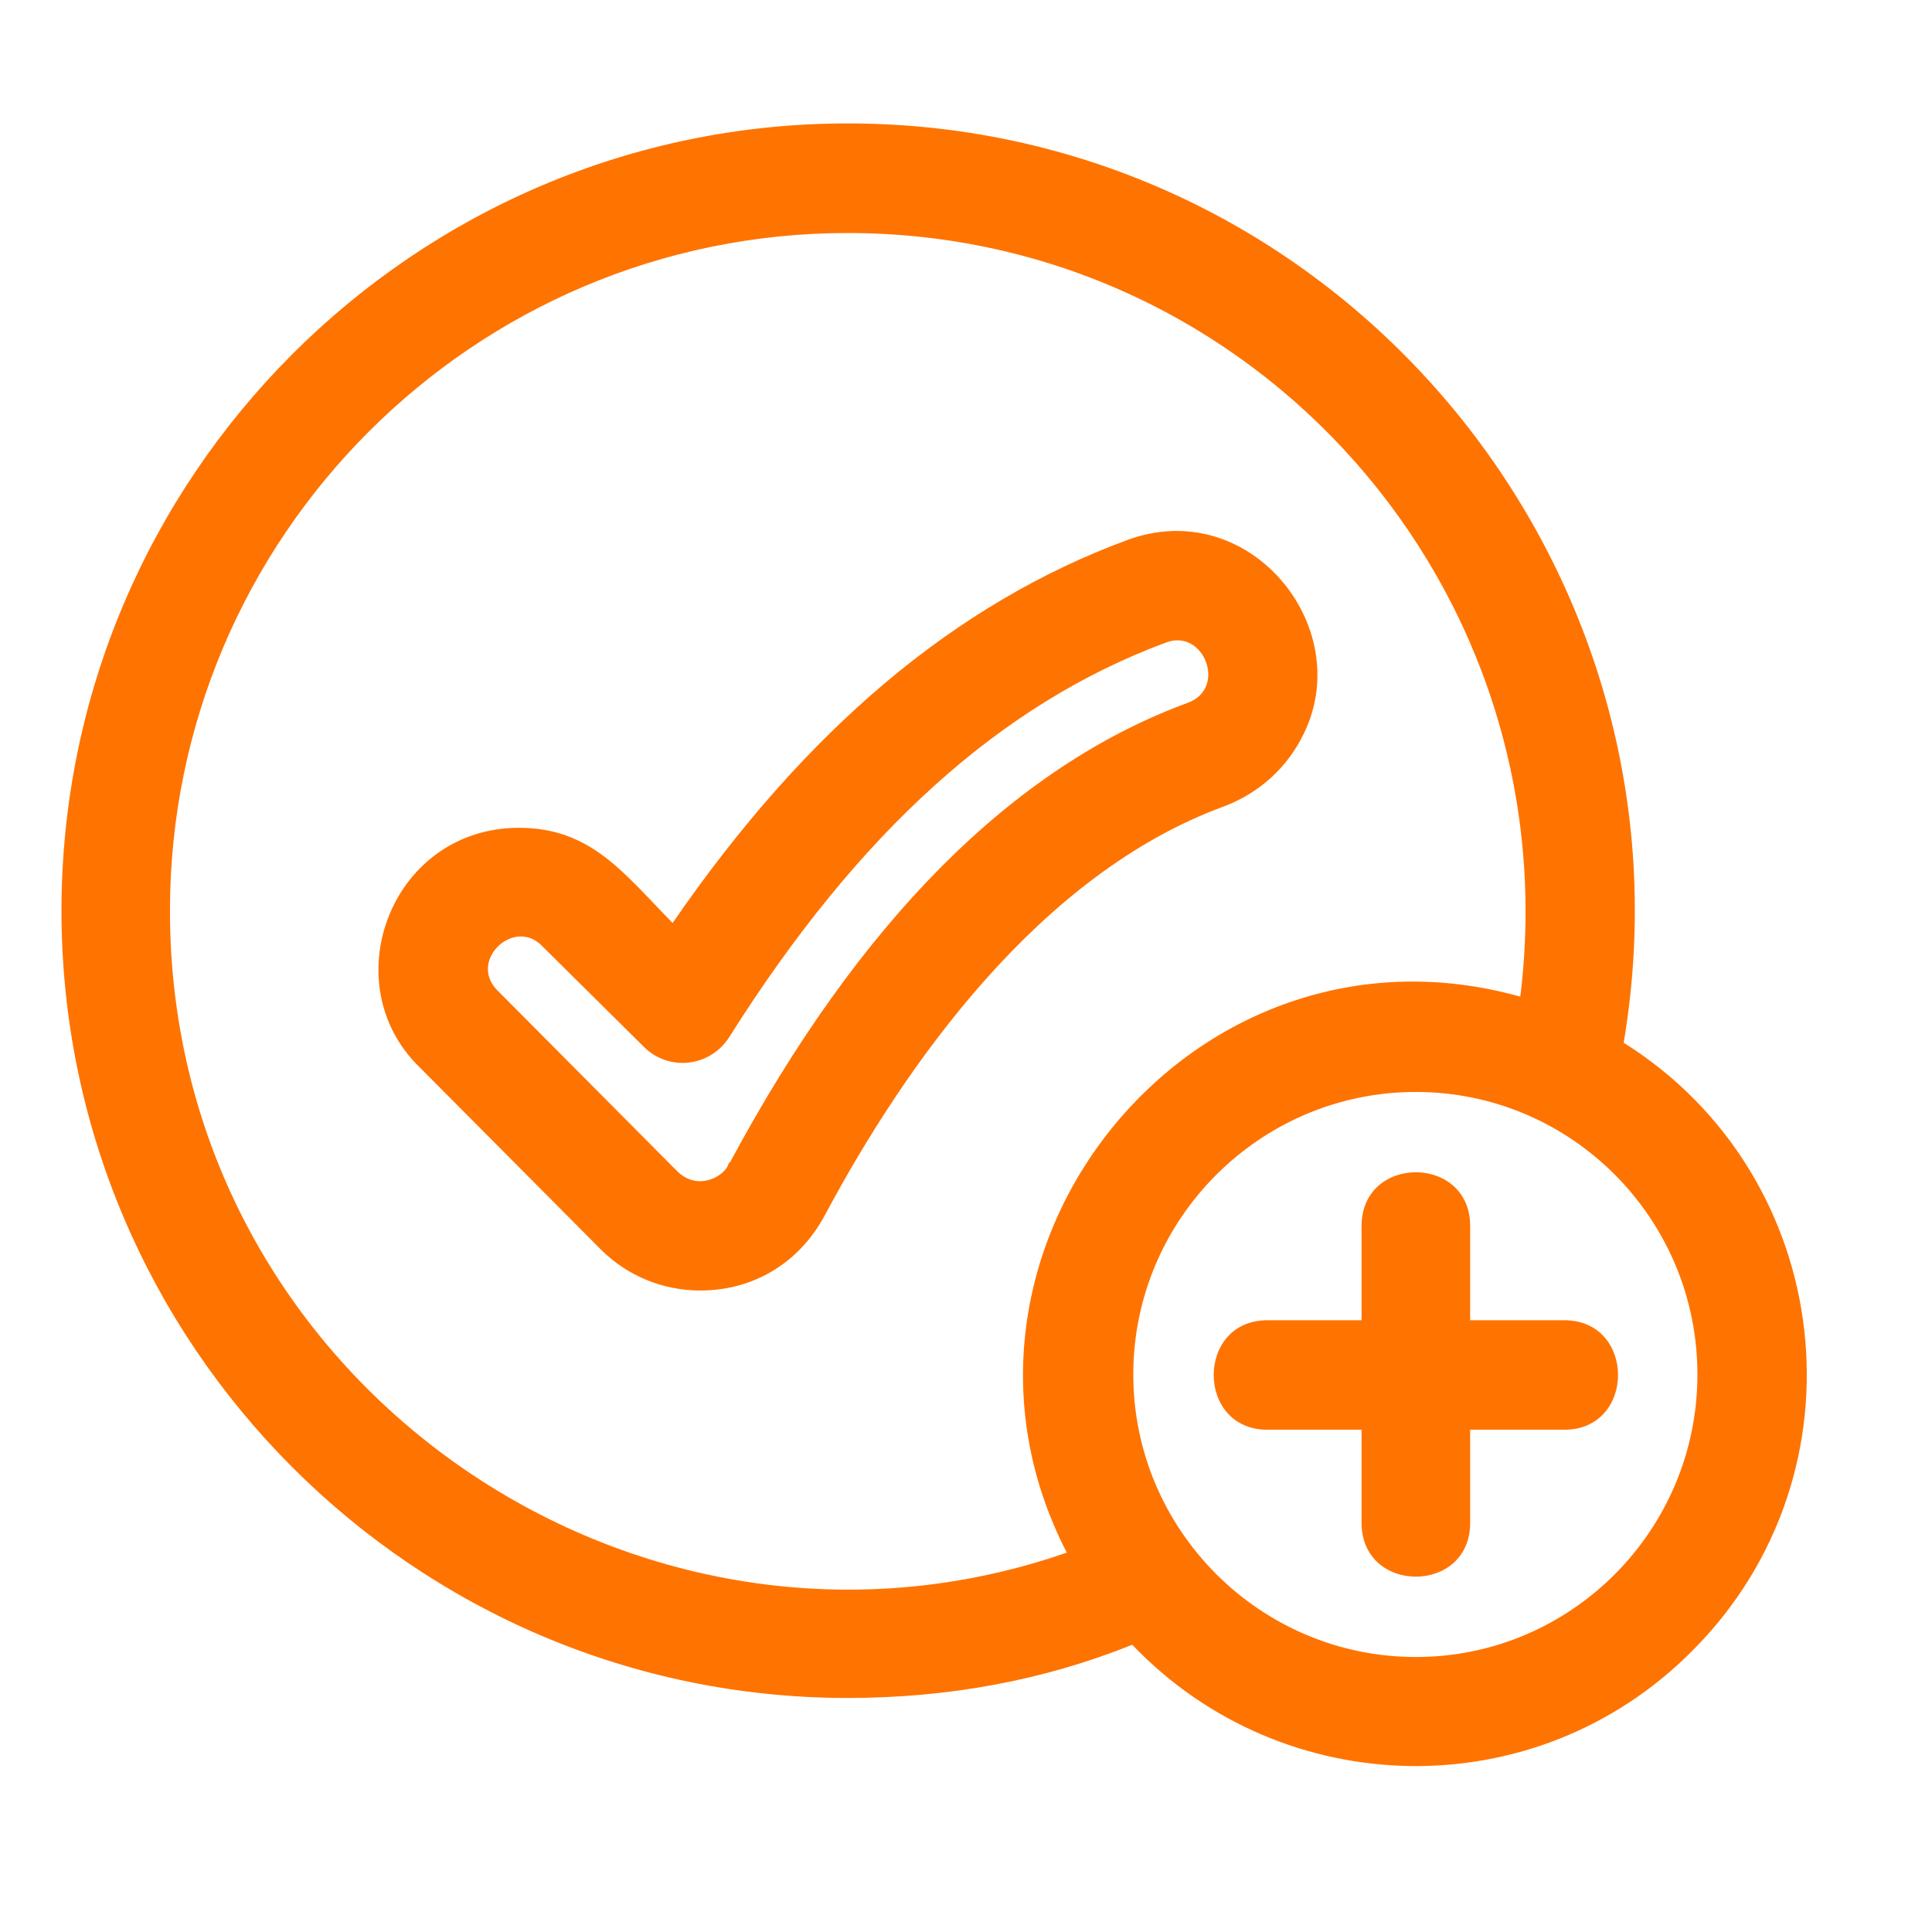
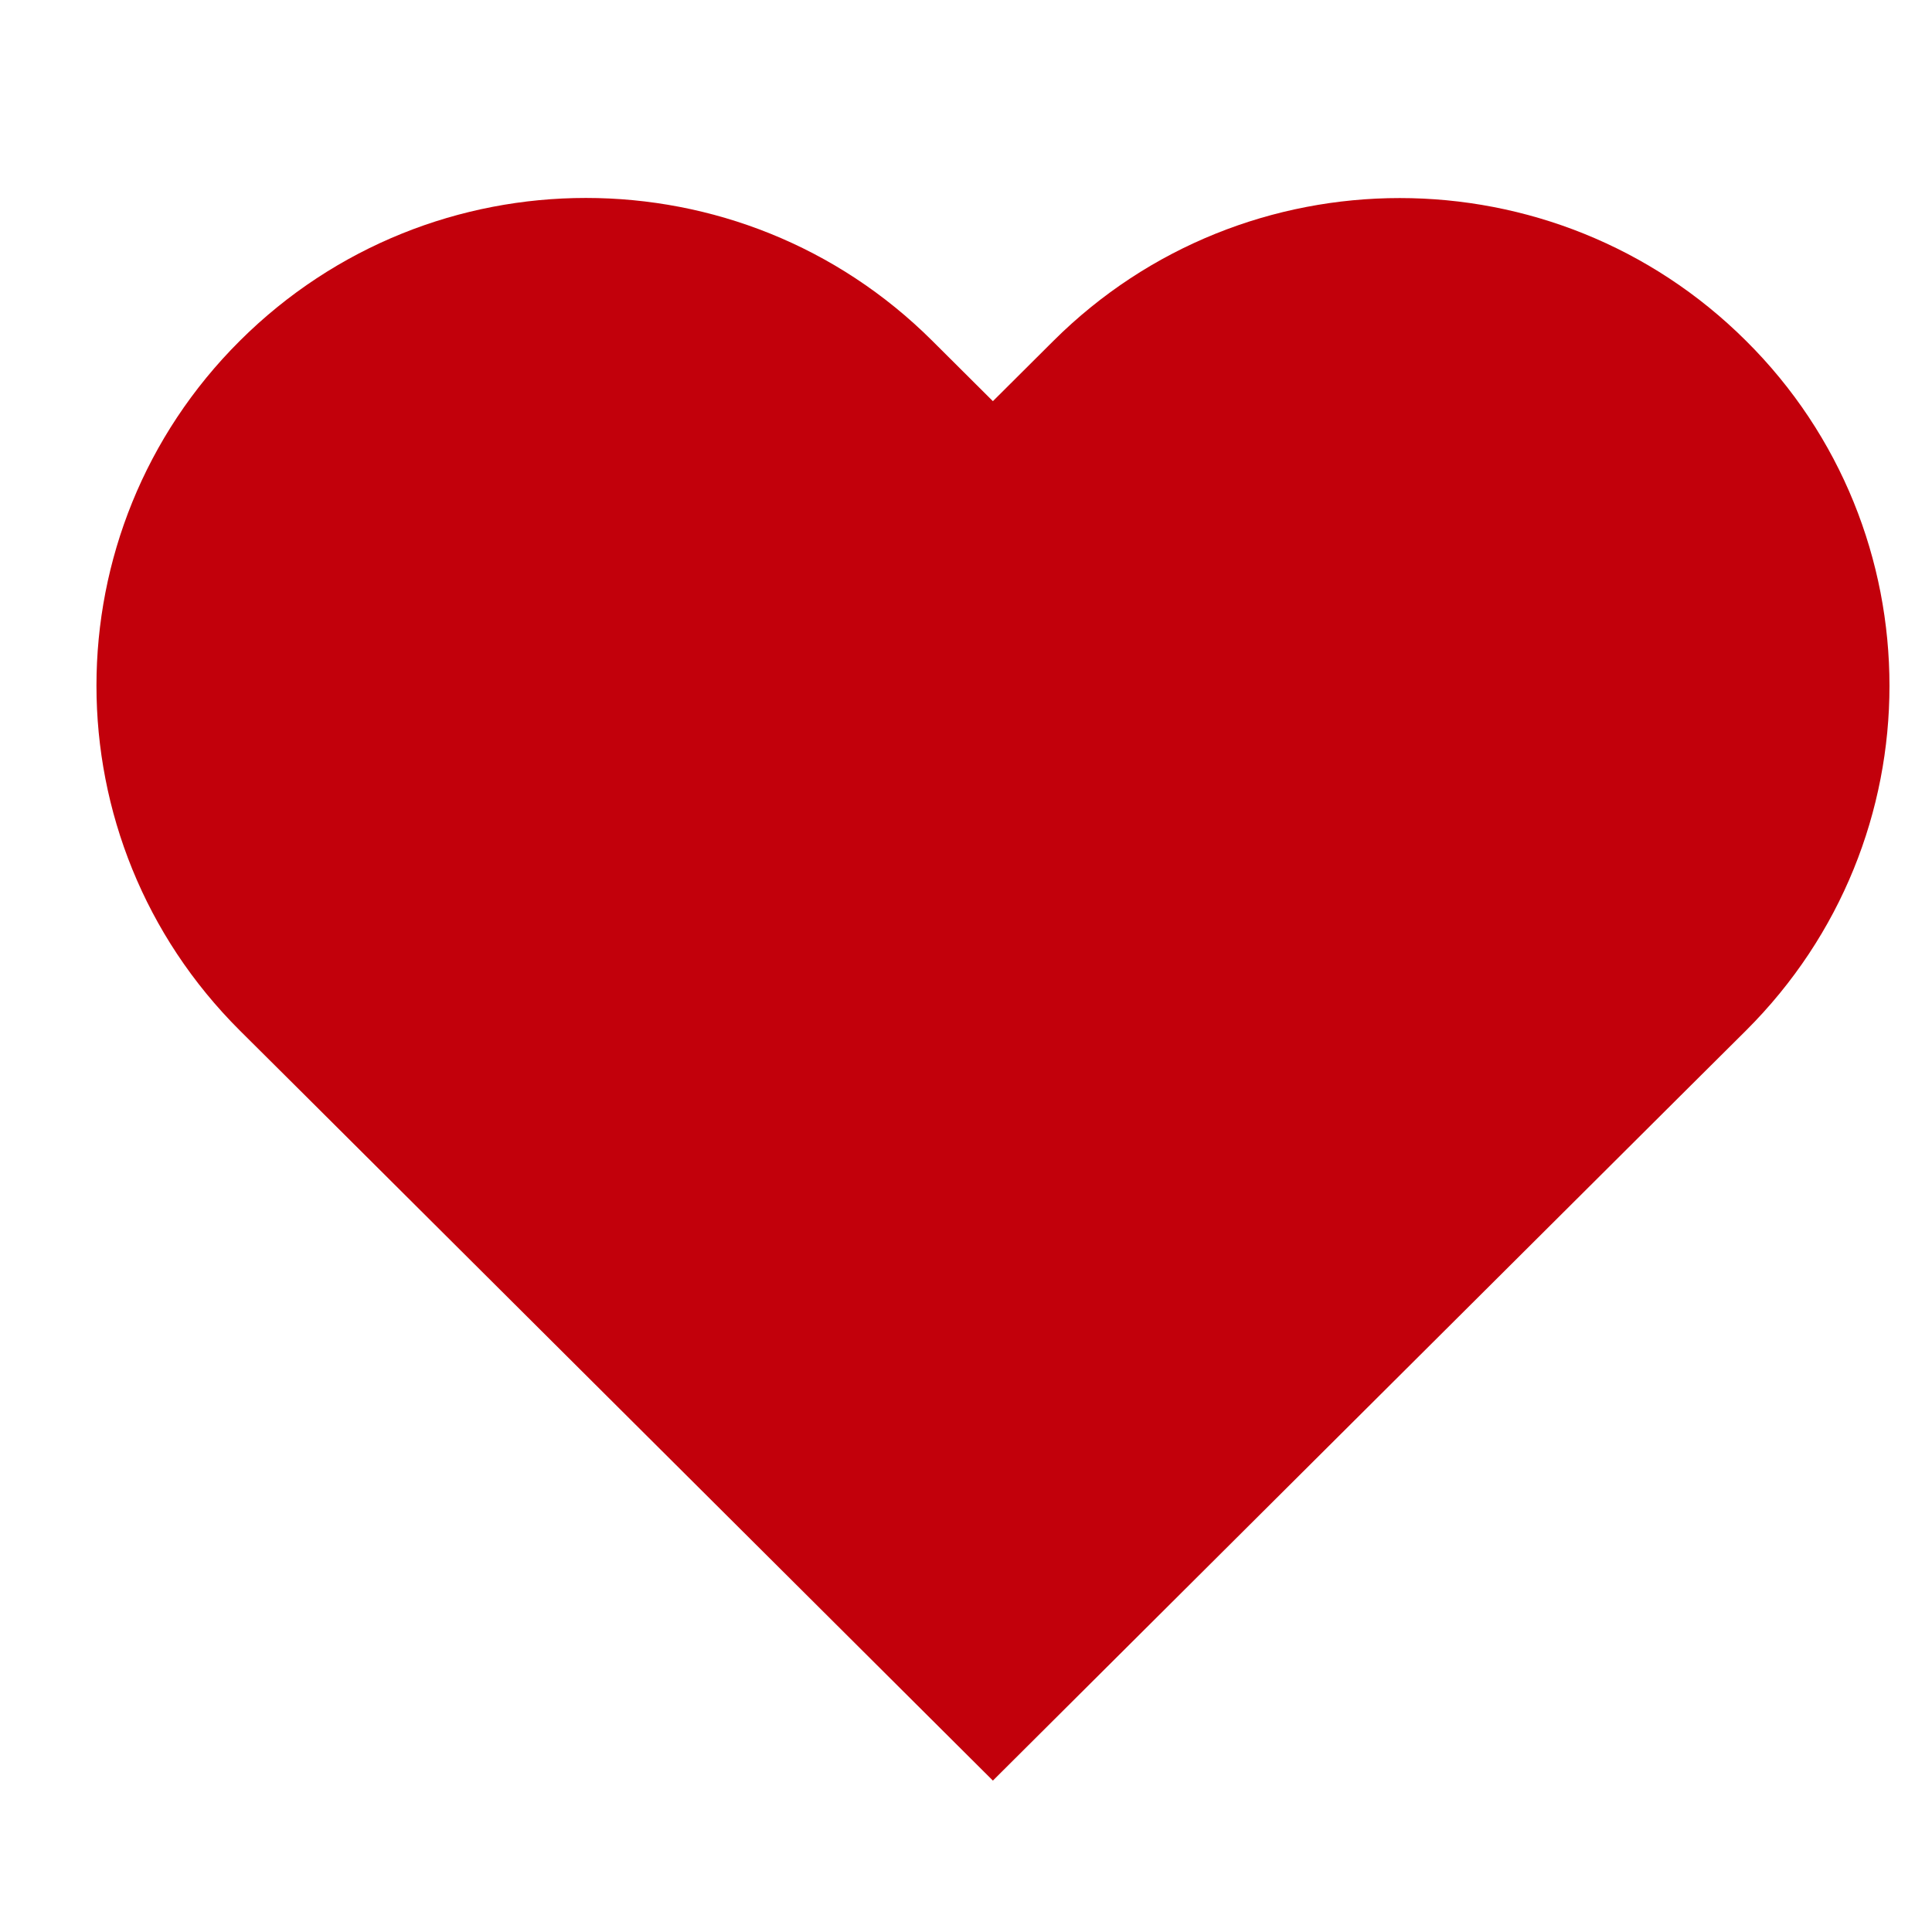
<svg xmlns="http://www.w3.org/2000/svg" width="128" zoomAndPan="magnify" viewBox="0 0 96 96" height="128" preserveAspectRatio="xMidYMid meet" version="1.0">
  <defs>
-     <clipPath id="11c9bd25b1">
-       <path d="M 3.043 6.133 L 90 6.133 L 90 88 L 3.043 88 Z M 3.043 6.133 " clip-rule="nonzero" />
+     <clipPath id="ac67da56e4">
+       <path d="M 4 9 L 93.902 9 L 93.902 88.477 L 4 88.477 Z M 4 9 " clip-rule="nonzero" />
    </clipPath>
  </defs>
-   <g clip-path="url(#11c9bd25b1)">
-     <path fill="#ff7300" d="M 77.73 71.043 L 73.051 71.043 L 73.051 75.672 C 73.051 79.234 67.656 79.234 67.656 75.672 L 67.656 71.043 L 62.977 71.043 C 59.418 71.043 59.418 65.602 62.977 65.602 L 67.656 65.602 L 67.656 60.918 C 67.656 57.359 73.051 57.359 73.051 60.918 L 73.051 65.602 L 77.73 65.602 C 81.289 65.602 81.289 71.043 77.73 71.043 Z M 42.121 84.371 C 20.602 84.371 3.055 66.82 3.055 45.254 C 3.055 23.684 20.602 6.133 42.121 6.133 C 66.336 6.133 84.699 28.008 80.68 51.812 C 91.211 58.426 92.938 73.18 84.086 82.031 C 76.305 89.863 63.738 89.559 56.262 81.727 C 51.836 83.504 47.105 84.371 42.121 84.371 Z M 75.543 49.523 C 78.035 29.328 62.367 11.578 42.121 11.578 C 23.555 11.578 8.445 26.684 8.445 45.254 C 8.445 68.652 31.641 84.574 53.008 77.148 C 45.324 62.242 59.211 44.945 75.543 49.523 Z M 34.797 64.125 C 32.965 64.125 31.184 63.414 29.859 62.09 L 20.652 52.832 C 16.637 48.609 19.535 41.133 25.793 41.133 C 29.352 41.133 30.98 43.371 33.422 45.863 C 40.035 36.25 47.461 29.992 56.008 26.836 C 62.062 24.598 67.352 31.109 64.809 36.402 C 63.996 38.129 62.57 39.402 60.84 40.062 C 51.633 43.422 44.969 52.934 41 60.359 C 39.73 62.75 37.441 64.125 34.797 64.125 Z M 33.676 58.223 C 34.746 59.242 36.117 58.375 36.219 57.766 C 36.219 57.766 36.219 57.766 36.27 57.766 C 42.68 45.812 50.312 38.129 59.008 34.926 C 60.992 34.215 59.824 31.211 57.941 31.926 C 49.699 34.977 42.629 41.387 36.219 51.559 C 35.254 53.035 33.219 53.238 31.996 52.02 L 26.91 46.98 C 25.539 45.609 23.301 47.695 24.672 49.168 Z M 70.352 54.258 C 62.621 54.258 56.312 60.562 56.312 68.297 C 56.312 76.027 62.621 82.336 70.352 82.336 C 78.086 82.336 84.344 76.027 84.344 68.297 C 84.344 60.562 78.086 54.258 70.352 54.258 Z M 70.352 54.258 " fill-opacity="1" fill-rule="evenodd" />
+   <g clip-path="url(#ac67da56e4)">
+     <path fill="#c2000b" d="M 86.758 16.934 C 77.262 7.477 61.848 7.477 52.348 16.934 L 49.336 19.934 L 46.324 16.934 C 41.566 12.195 35.348 9.836 29.113 9.836 C 22.895 9.836 16.676 12.195 11.918 16.934 C 2.418 26.395 2.418 41.746 11.918 51.207 L 14.93 54.203 L 49.336 88.477 L 83.746 54.203 L 86.758 51.207 C 91.516 46.465 93.887 40.273 93.887 34.078 C 93.887 27.867 91.516 21.656 86.758 16.934 Z M 86.758 16.934 " fill-opacity="1" fill-rule="nonzero" />
  </g>
</svg>
